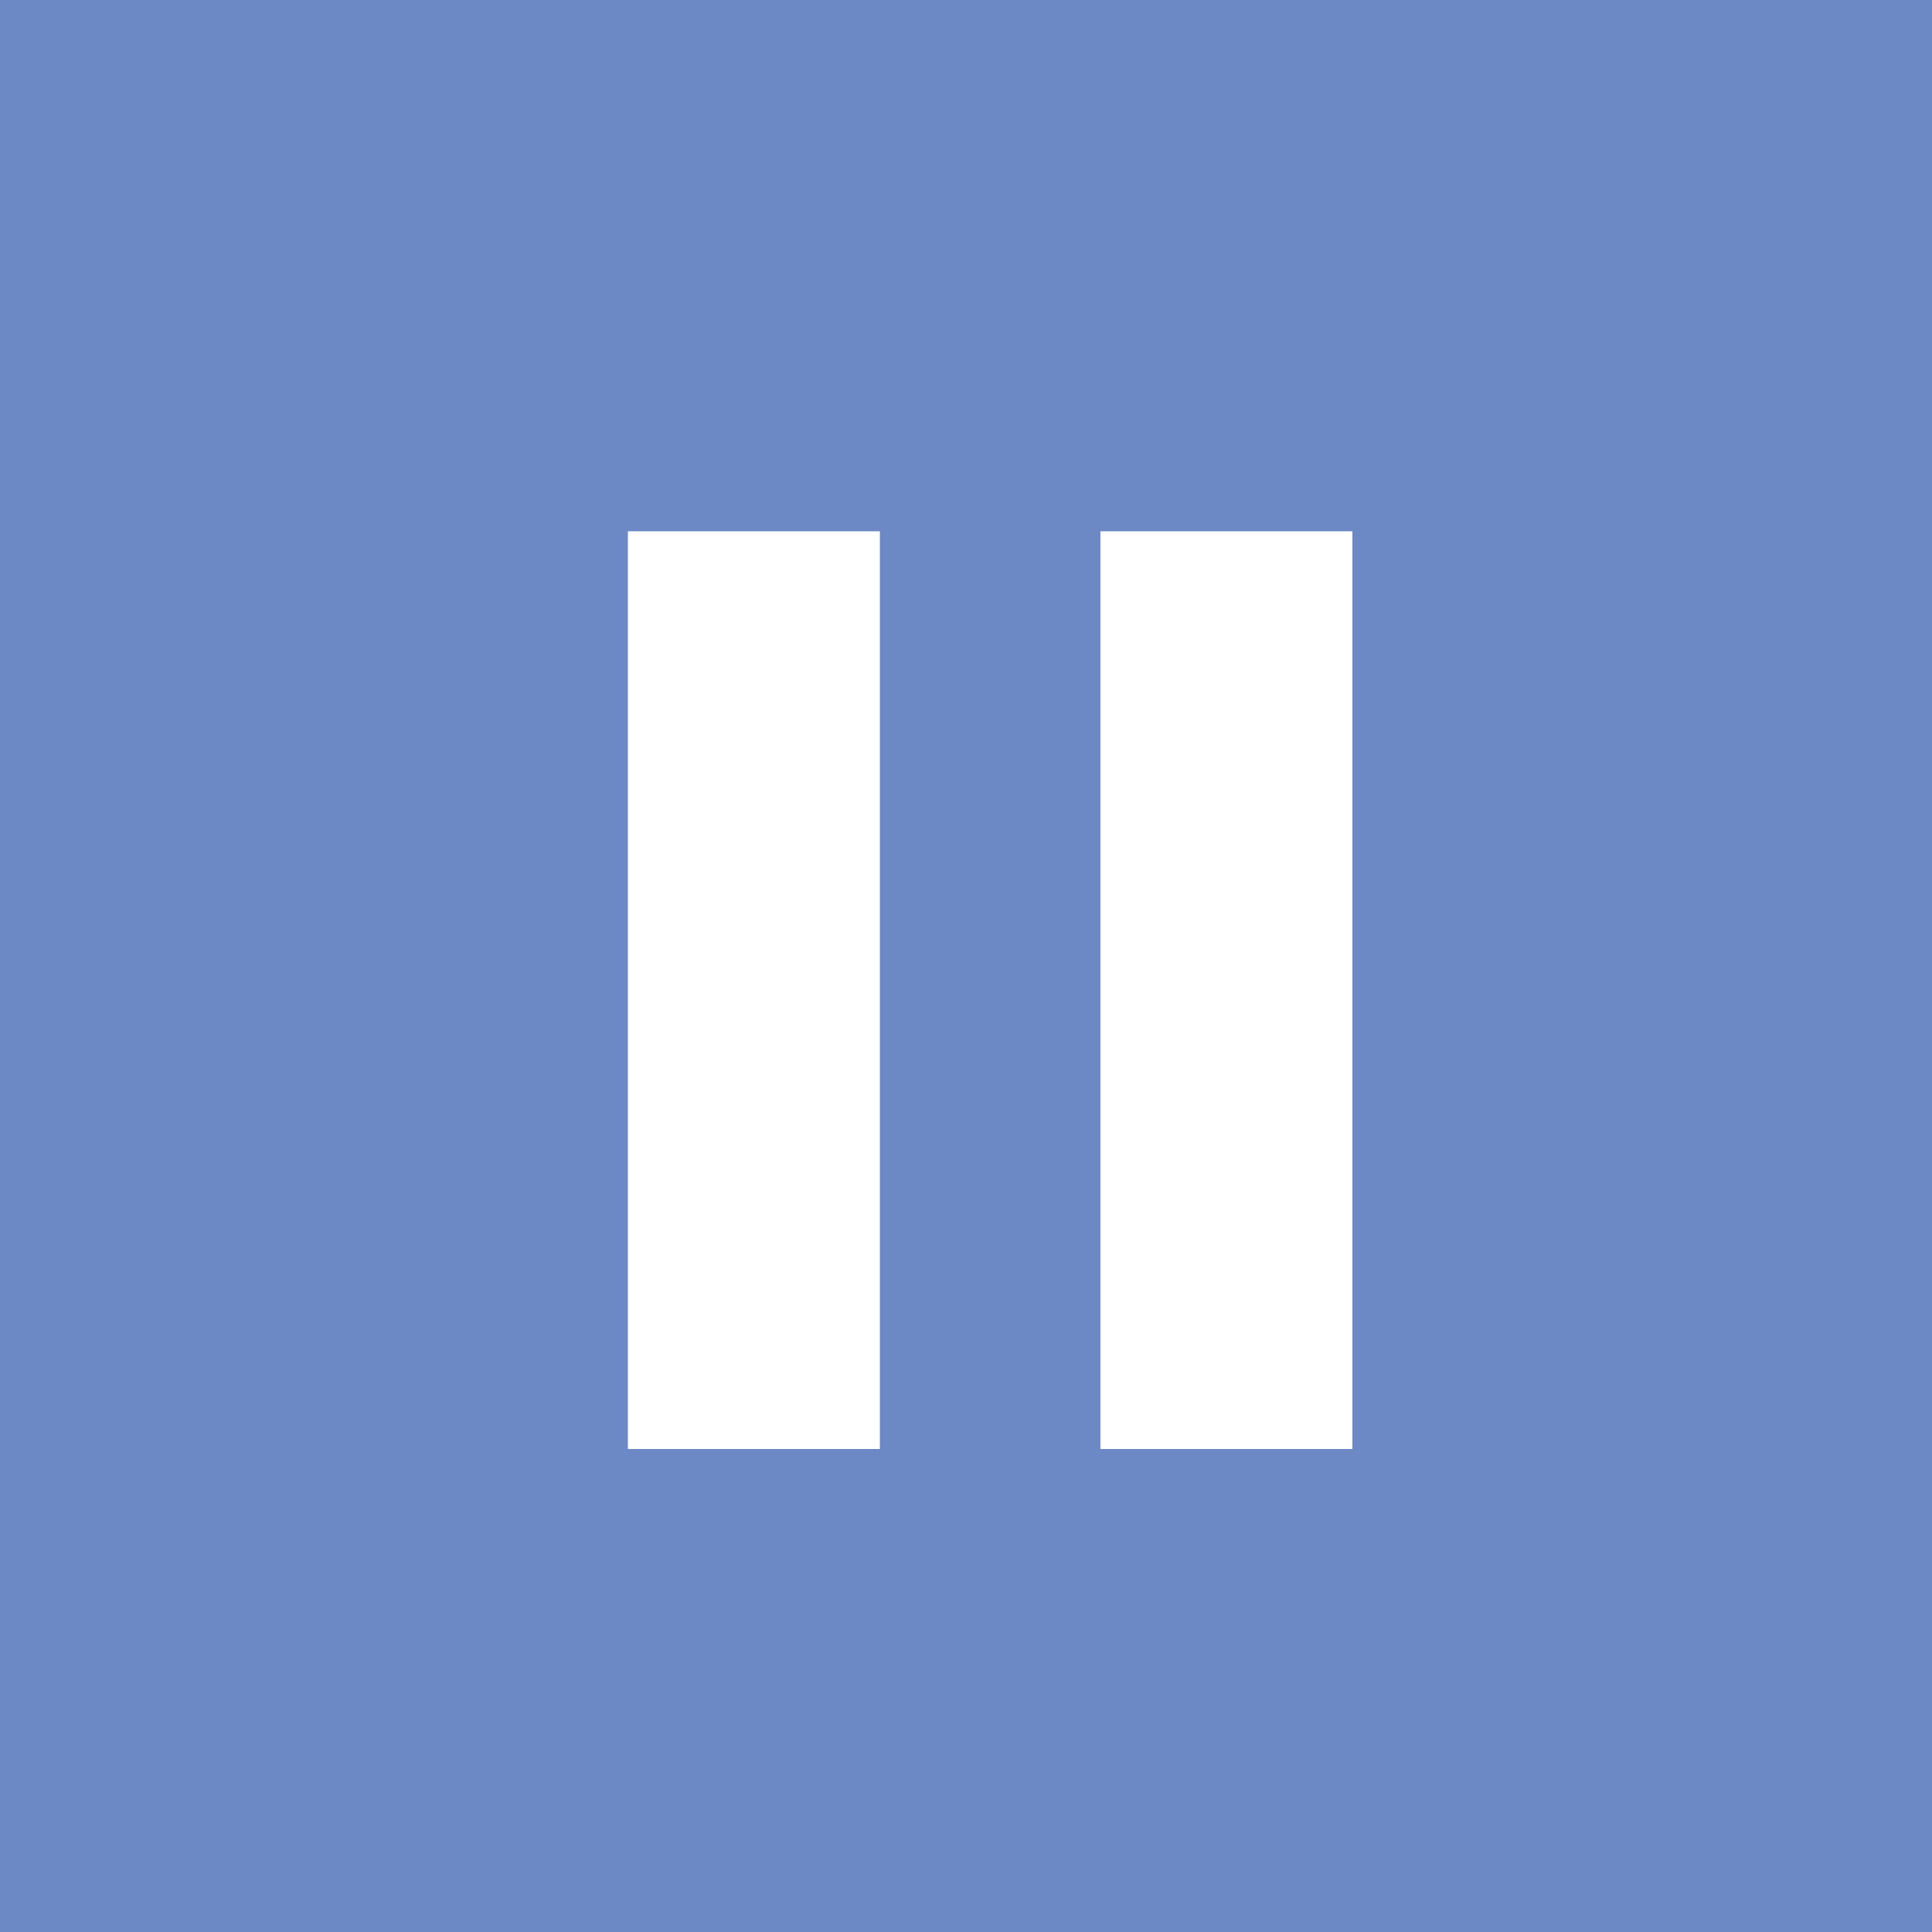
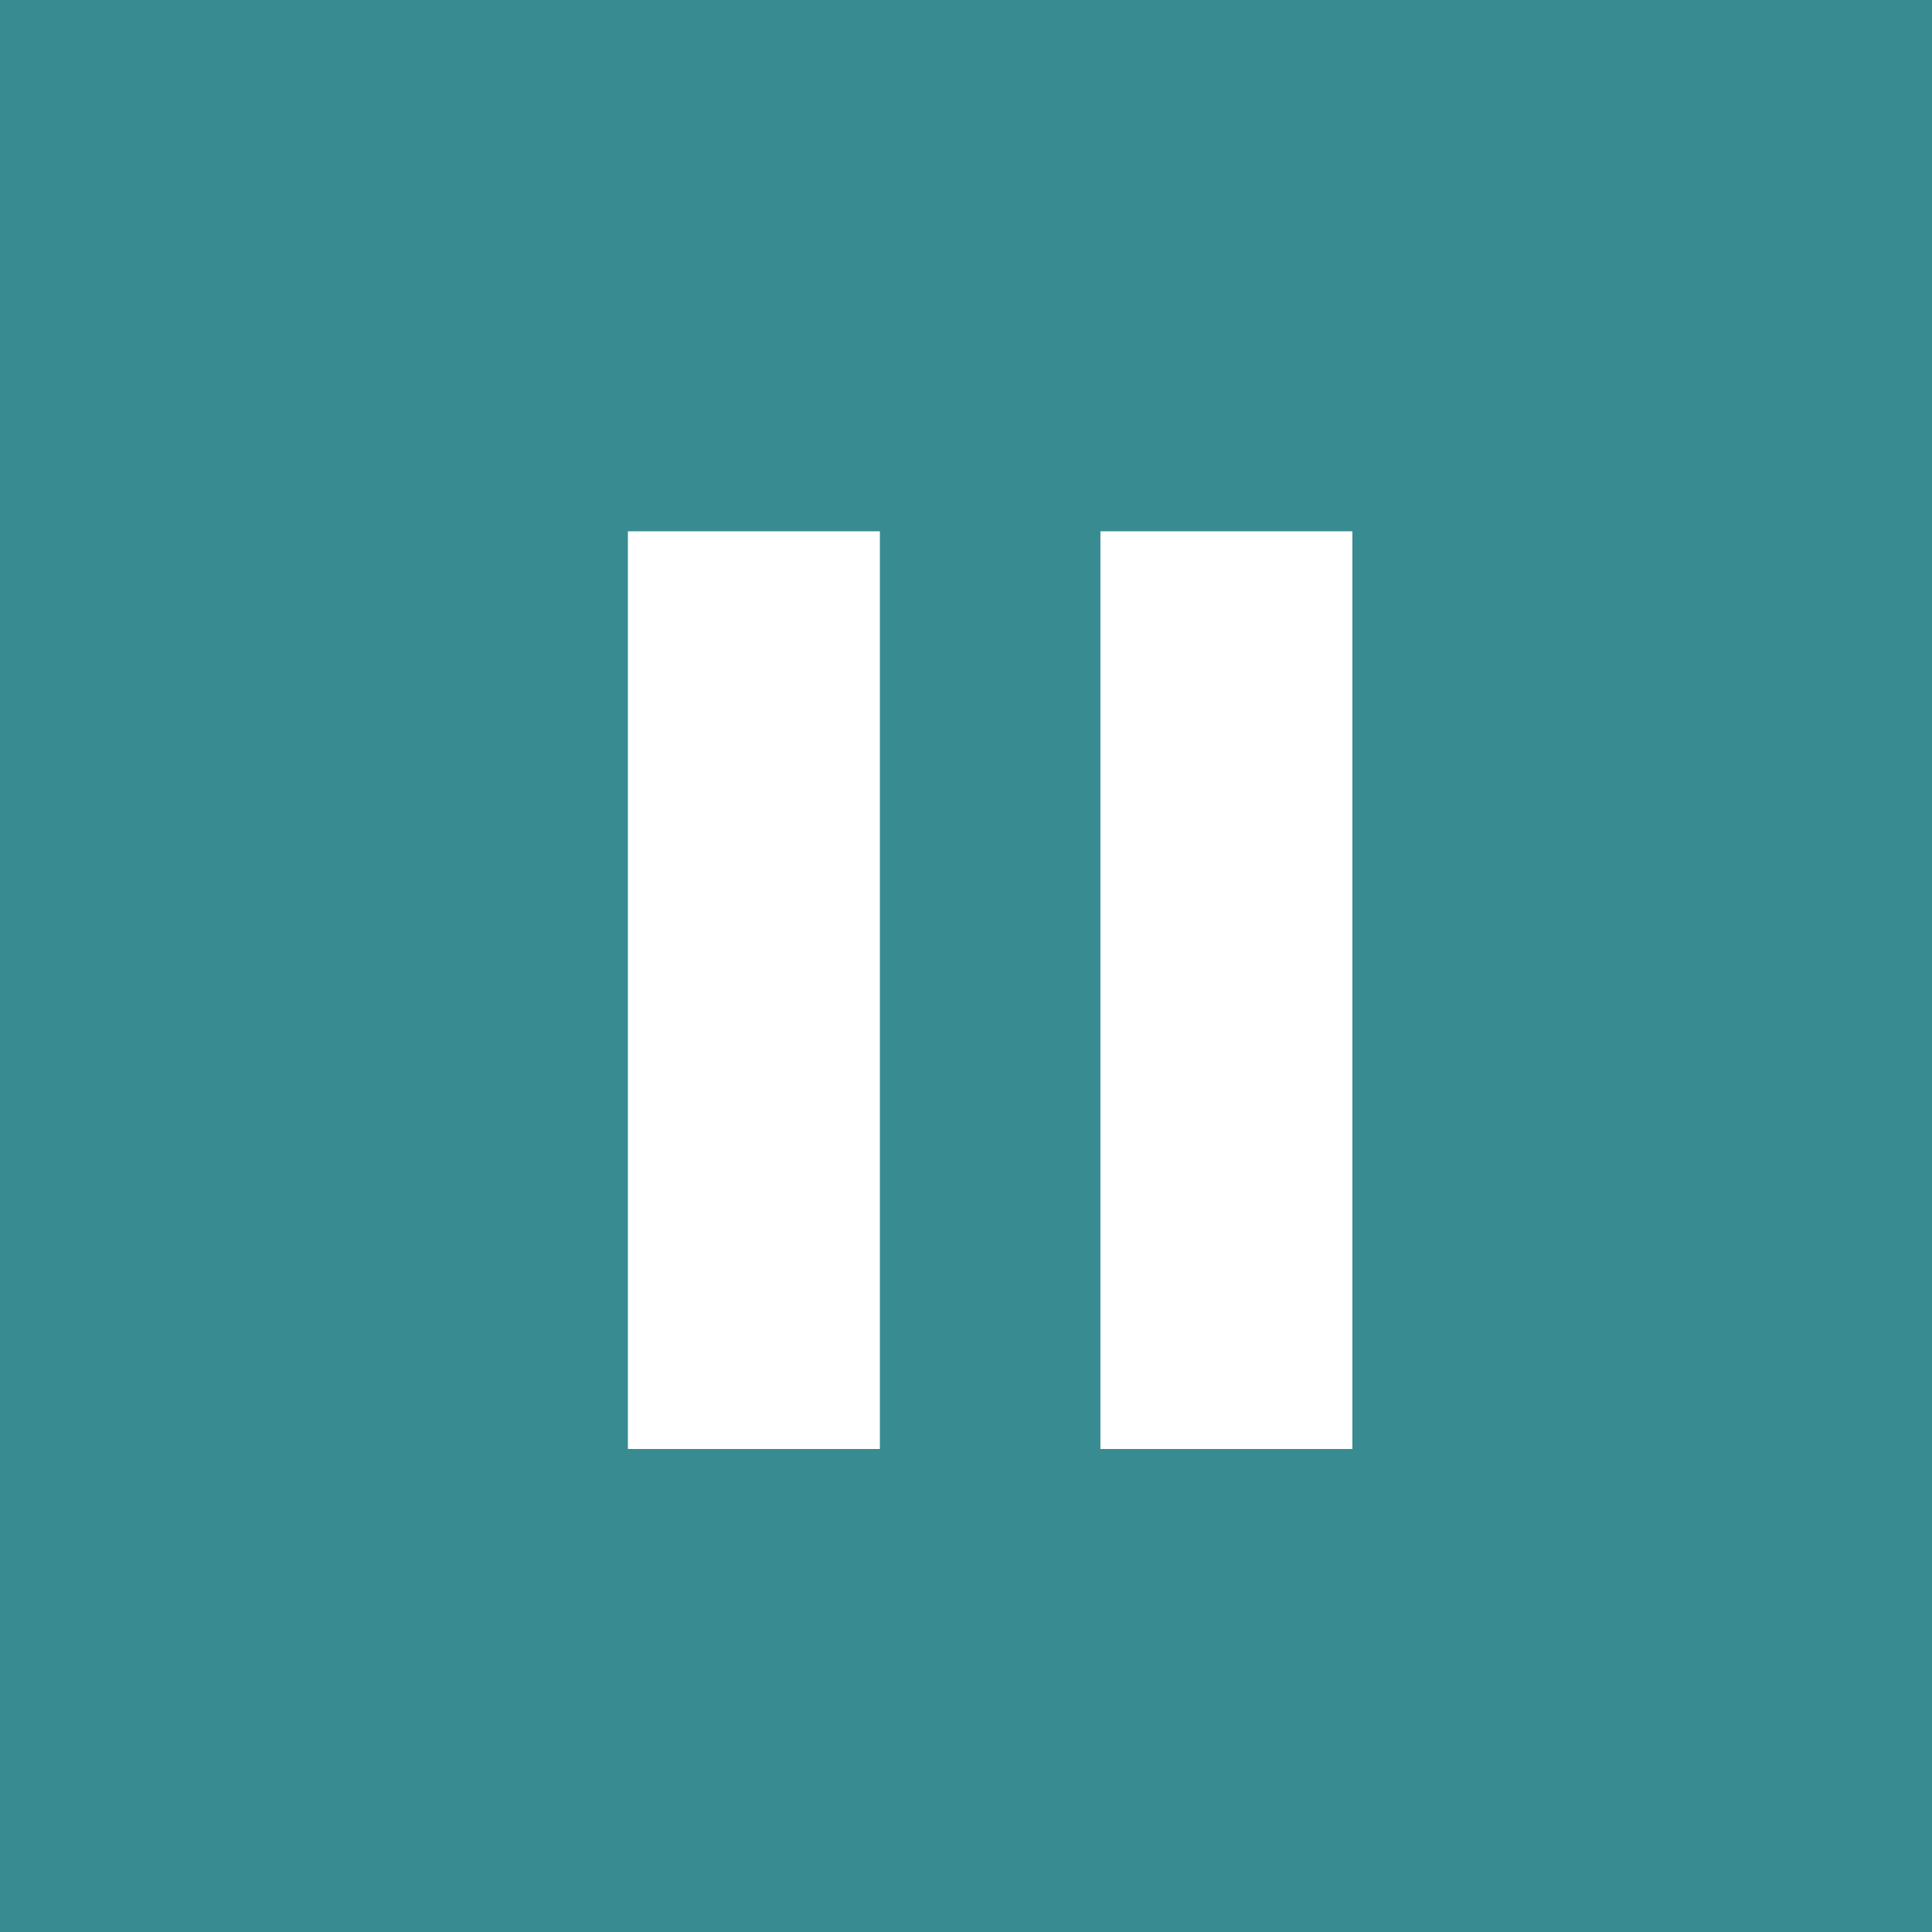
<svg xmlns="http://www.w3.org/2000/svg" width="40px" height="40px" viewBox="0 0 40 40" version="1.1">
  <defs />
  <g id="Text-Articles" stroke="none" stroke-width="1" fill="none" fill-rule="evenodd">
    <g id="AUDIO---Unarmed-and-Dangerous" transform="translate(-362, -12)">
      <g id="Rectangle-63-+-Rectangle-61-Copy-3-+-Rectangle-61-Copy-2" transform="translate(362, 12)">
-         <rect id="Rectangle-63" fill="#6C89C5" x="0" y="0" width="40" height="40" />
+         <rect id="Rectangle-63" fill="#388B90" x="0" y="0" width="40" height="40" />
        <g id="Rectangle-61-Copy-3-+-Rectangle-61-Copy-2" transform="translate(13, 11)" fill="#FFFFFF">
          <rect id="Rectangle-61-Copy-3" x="0" y="0" width="5.217" height="19" />
          <rect id="Rectangle-61-Copy-2" x="9.783" y="0" width="5.217" height="19" />
        </g>
      </g>
    </g>
  </g>
</svg>
